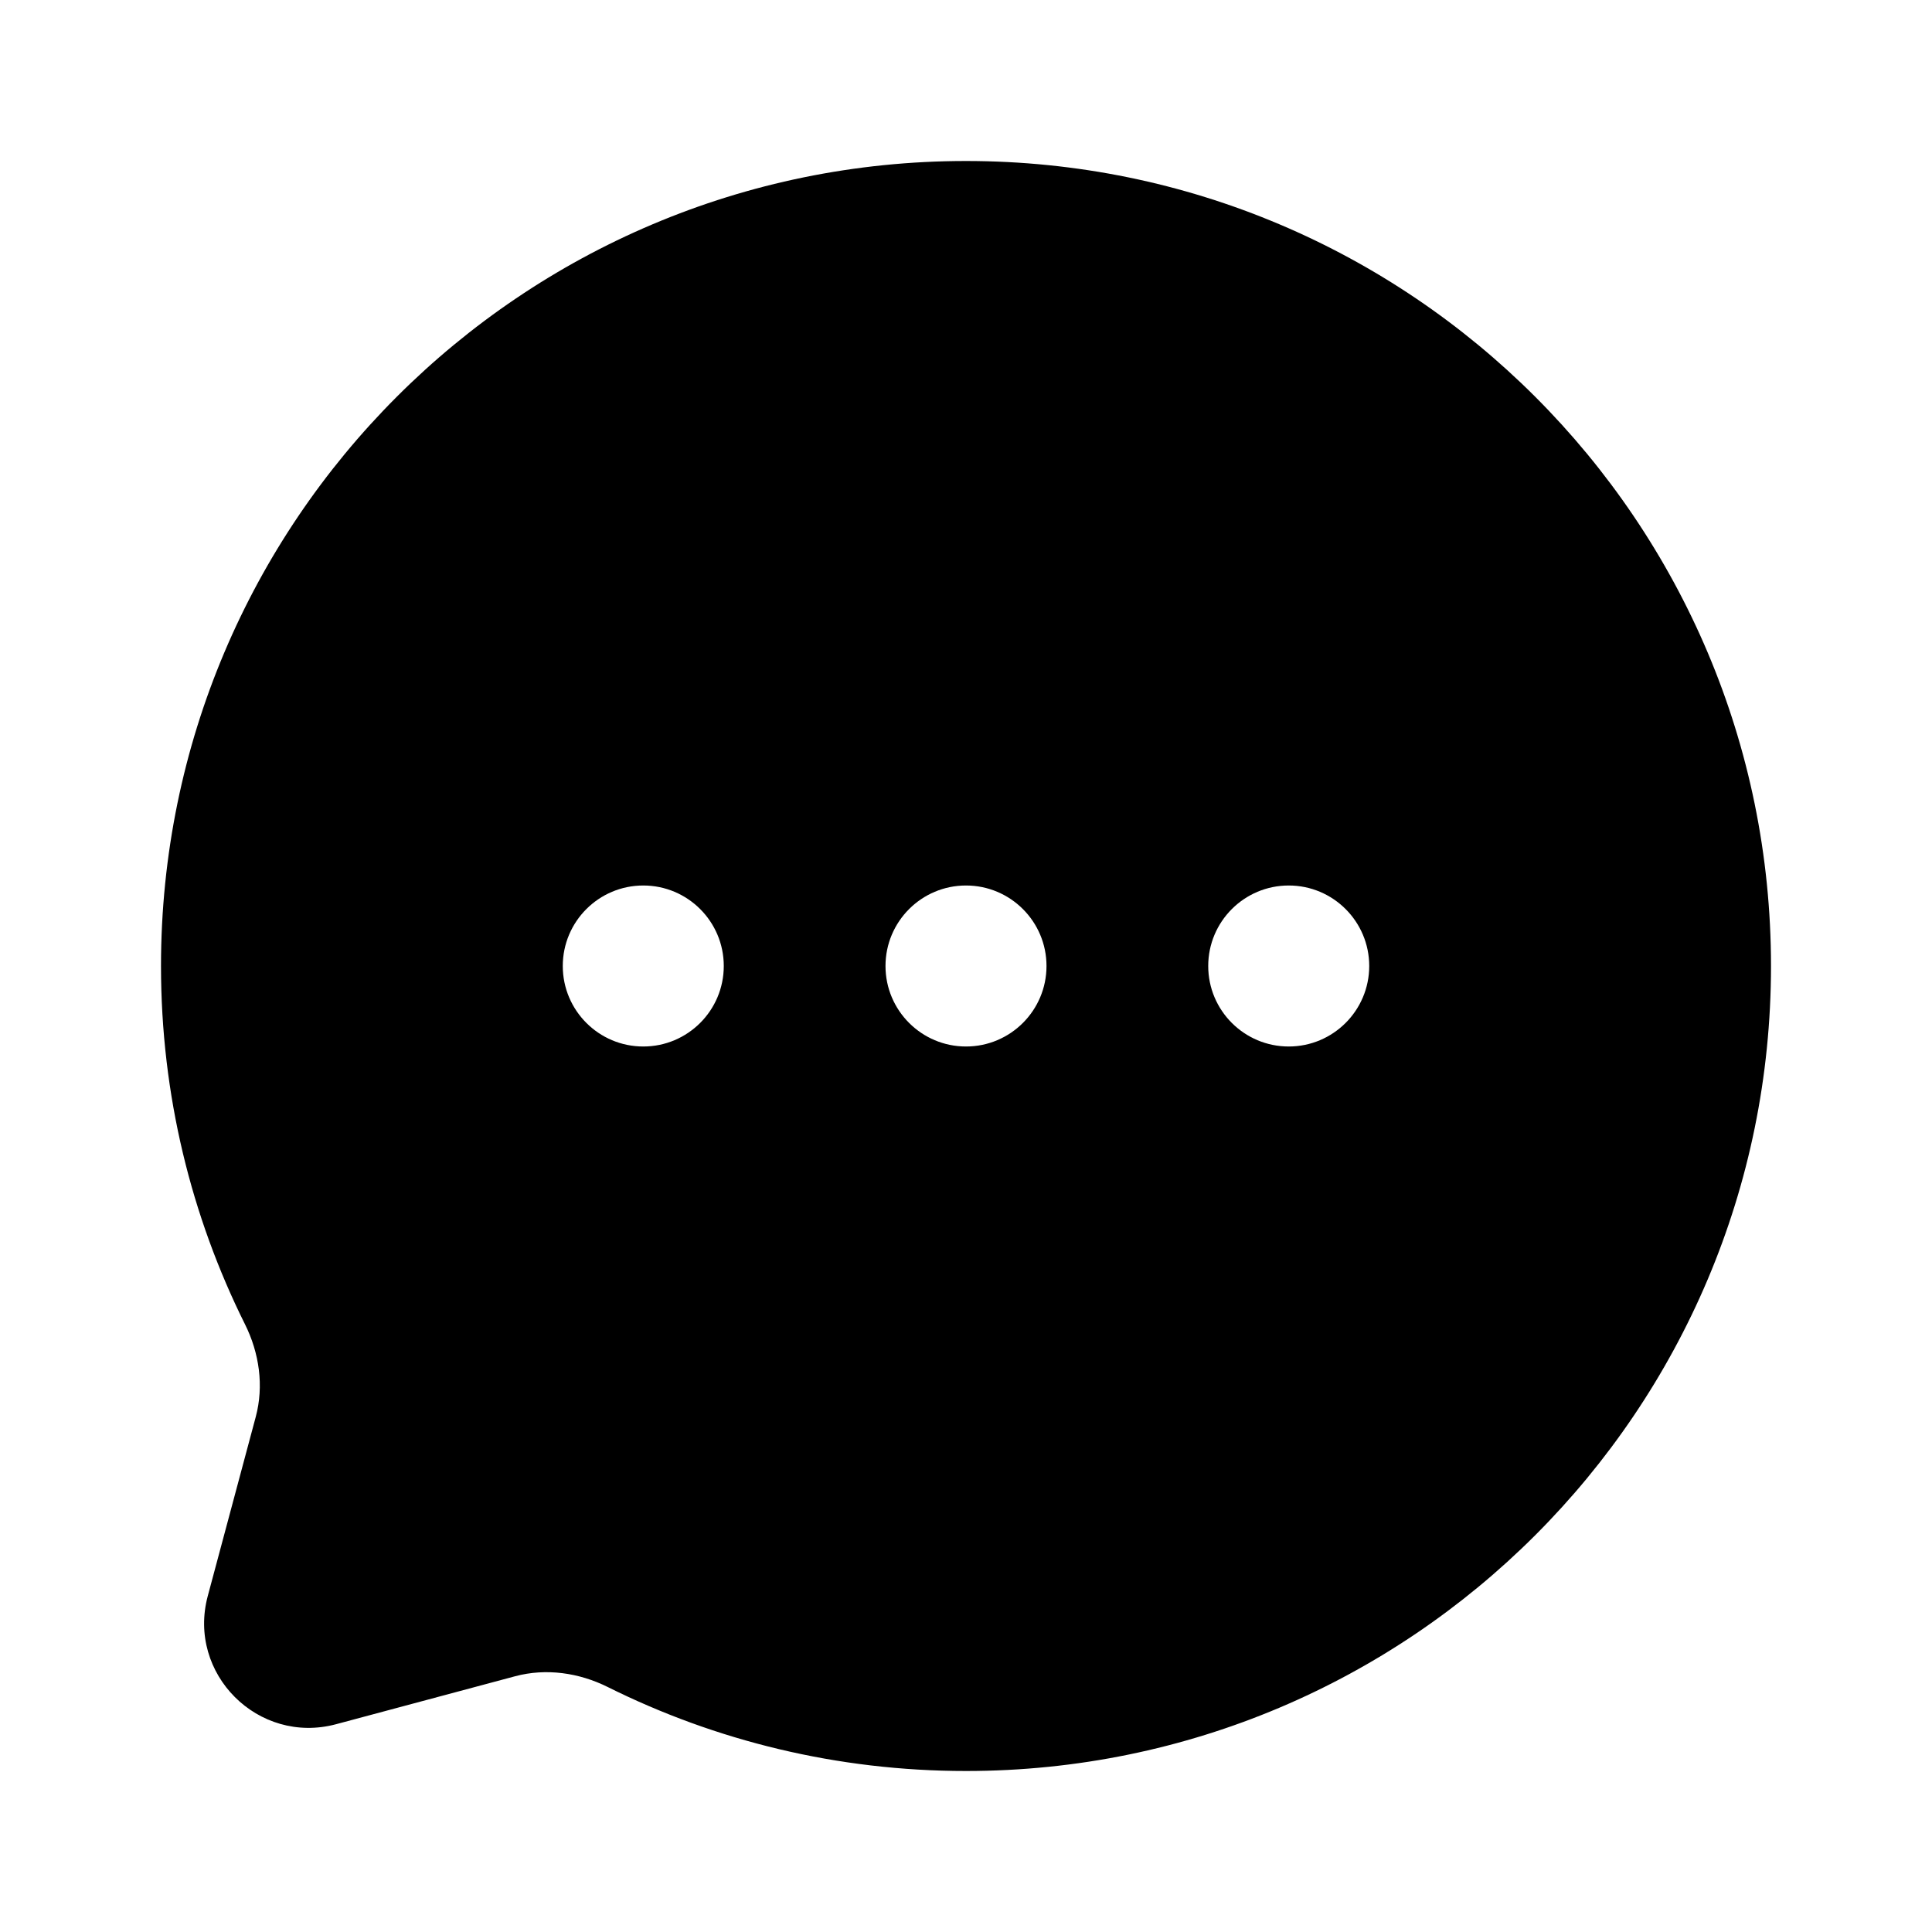
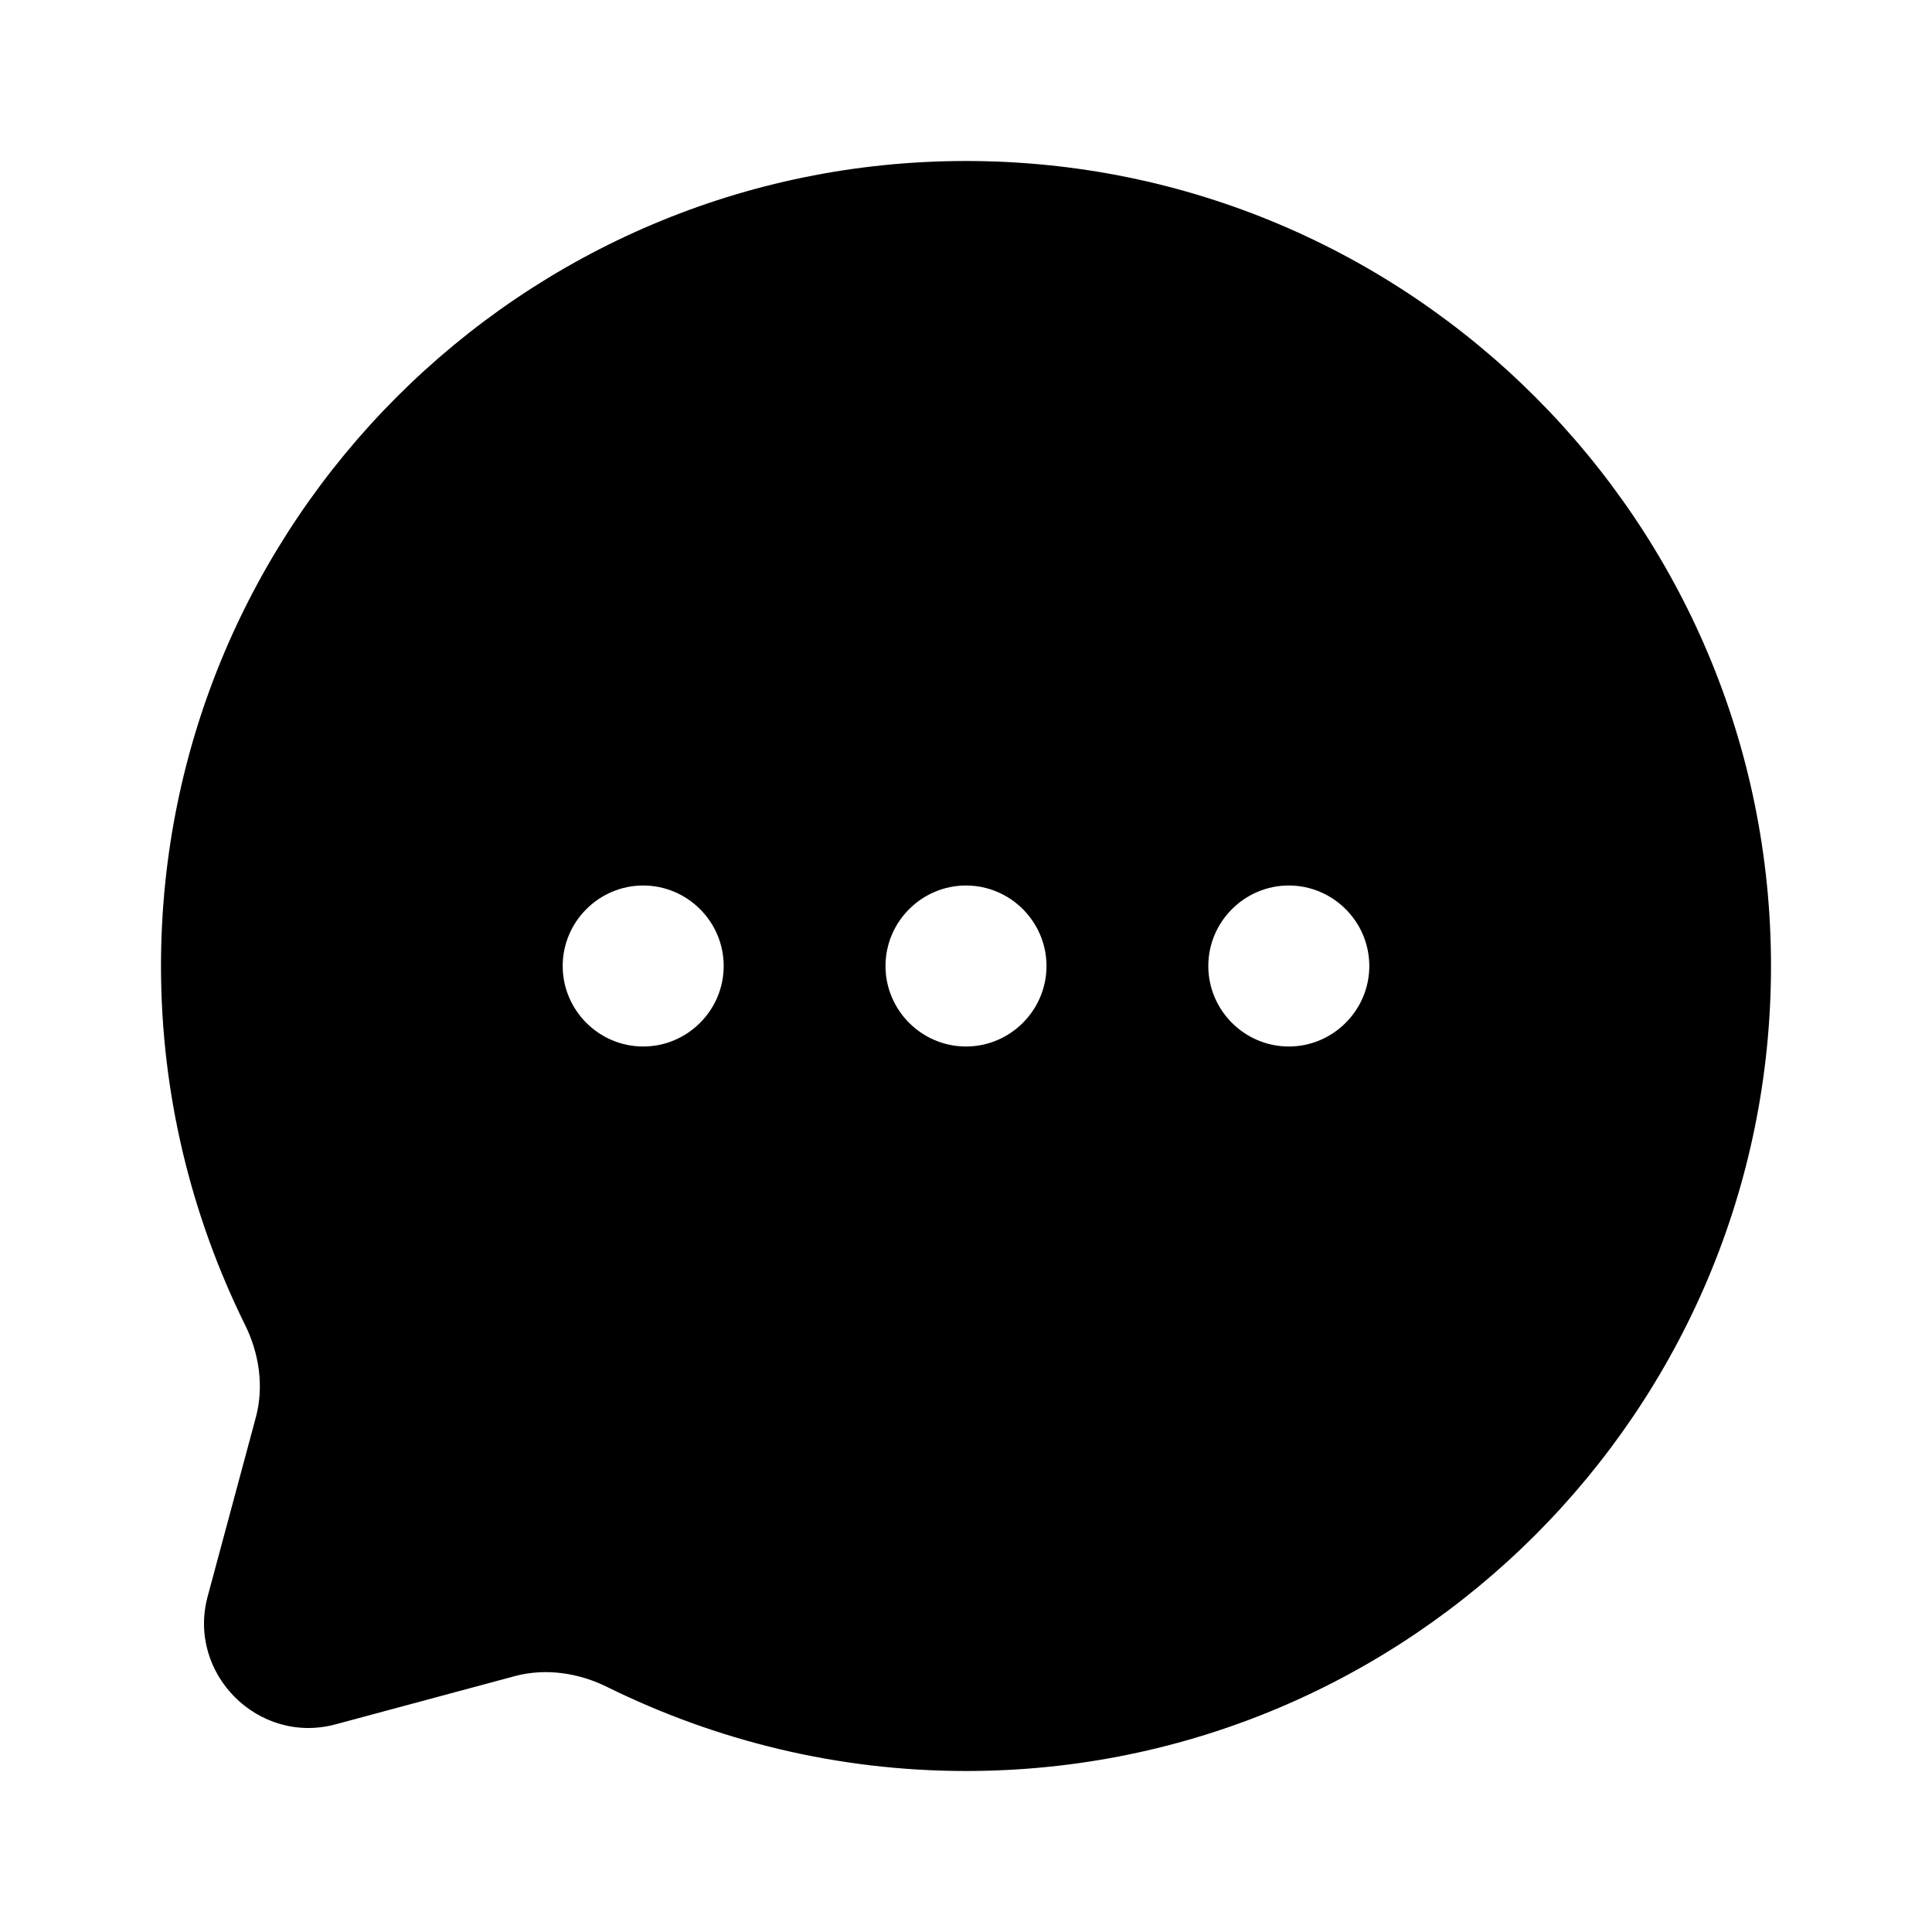
<svg xmlns="http://www.w3.org/2000/svg" aria-hidden="true" width="24" height="24" viewBox="0 0 24 24" fill="none">
-   <path fill-rule="evenodd" clip-rule="evenodd" d="M12 2C17.523 2 22 6.477 22 12C22 17.523 17.523 22 12 22C10.4 22 8.889 21.624 7.548 20.956C7.192 20.779 6.784 20.72 6.399 20.823L4.174 21.419C3.207 21.677 2.322 20.793 2.581 19.826L3.177 17.601C3.28 17.216 3.221 16.808 3.044 16.452C2.376 15.111 2 13.6 2 12C2 6.477 6.477 2 12 2ZM7.991 11C7.439 11 6.991 11.448 6.991 12C6.991 12.552 7.439 13 7.991 13C8.543 13 8.991 12.552 8.991 12C8.991 11.448 8.543 11 7.991 11ZM12 11C11.448 11 11 11.448 11 12C11 12.552 11.448 13 12 13C12.552 13 13 12.552 13 12C13 11.448 12.552 11 12 11ZM16.009 11C15.457 11 15.009 11.448 15.009 12C15.009 12.552 15.457 13 16.009 13C16.561 13 17.009 12.552 17.009 12C17.009 11.448 16.561 11 16.009 11Z" fill="currentColor" />
+   <path fill-rule="evenodd" clip-rule="evenodd" d="M12 2C17.52 2 22 6.48 22 12C22 17.52 17.52 22 12 22C10.4 22 8.89 21.62 7.55 20.96C7.19 20.78 6.78 20.72 6.4 20.82L4.17 21.42C3.21 21.68 2.32 20.79 2.58 19.83L3.18 17.6C3.28 17.22 3.22 16.81 3.04 16.45C2.38 15.11 2 13.6 2 12C2 6.48 6.48 2 12 2ZM7.99 11C7.44 11 6.99 11.45 6.99 12C6.99 12.55 7.44 13 7.99 13C8.54 13 8.99 12.55 8.99 12C8.99 11.45 8.54 11 7.99 11ZM12 11C11.45 11 11 11.45 11 12C11 12.55 11.45 13 12 13C12.55 13 13 12.55 13 12C13 11.45 12.55 11 12 11ZM16.01 11C15.46 11 15.01 11.45 15.01 12C15.01 12.55 15.46 13 16.01 13C16.56 13 17.01 12.55 17.01 12C17.01 11.45 16.56 11 16.01 11Z" fill="currentColor" />
</svg>
